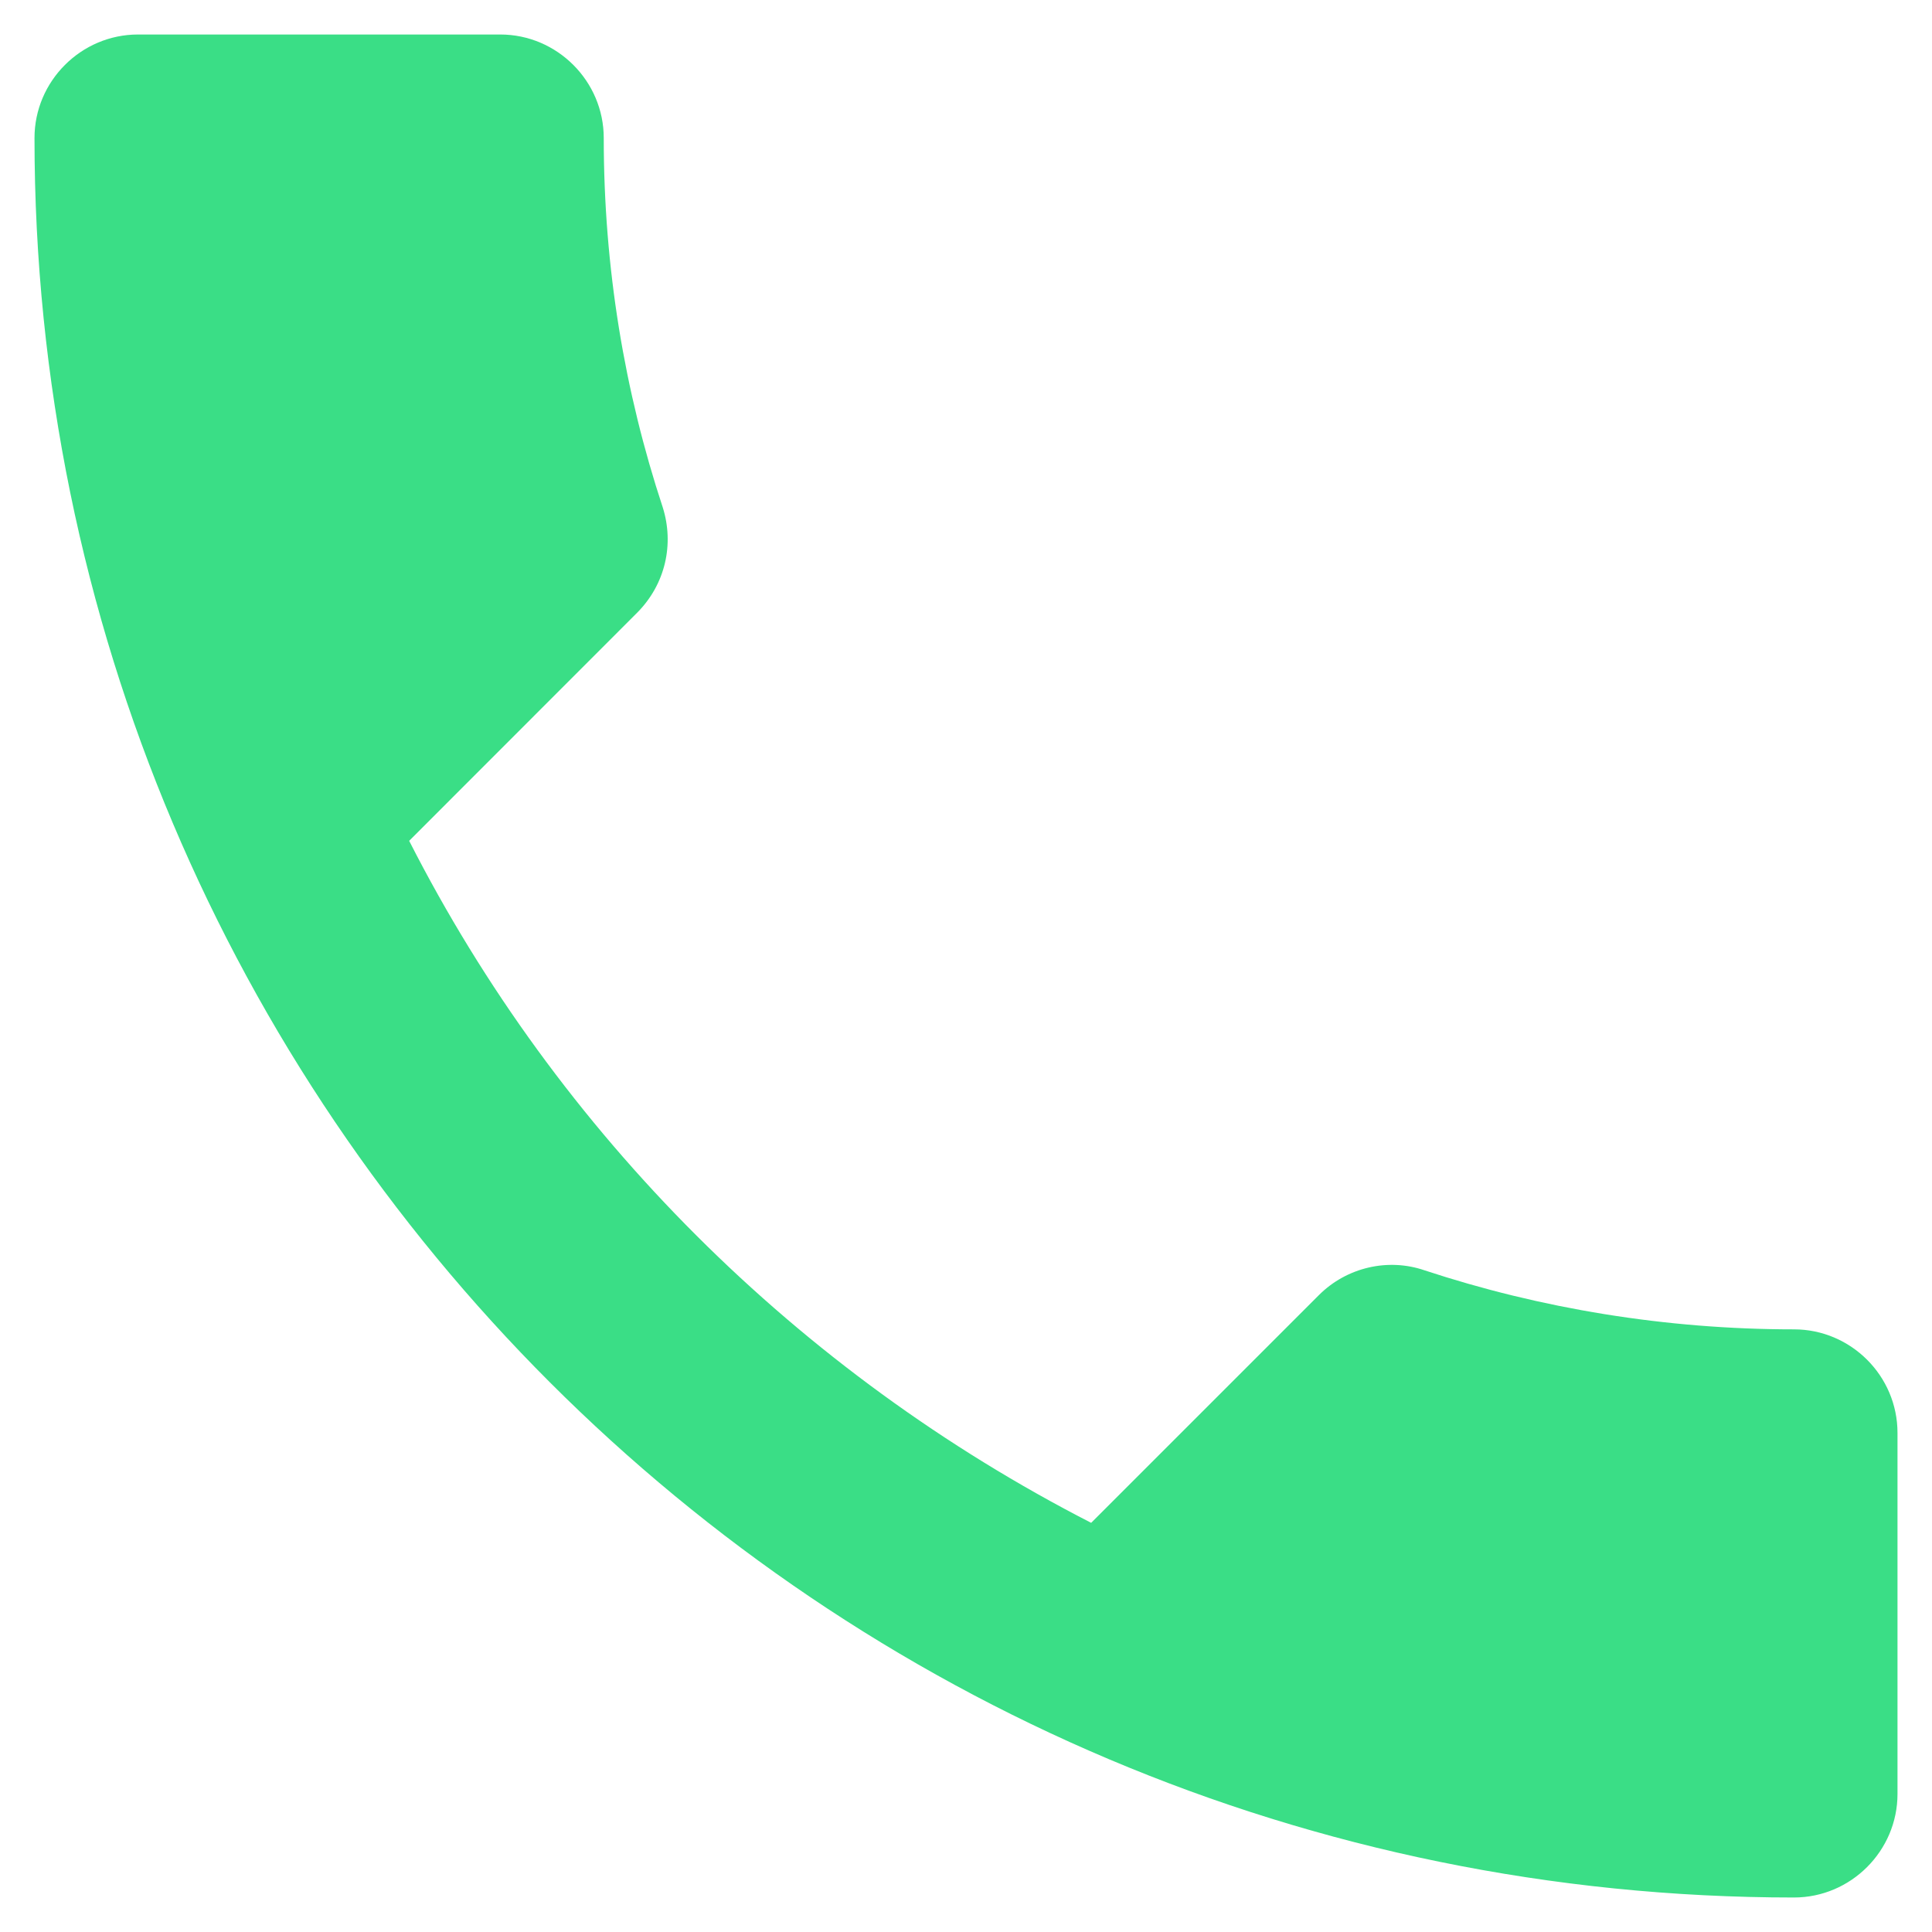
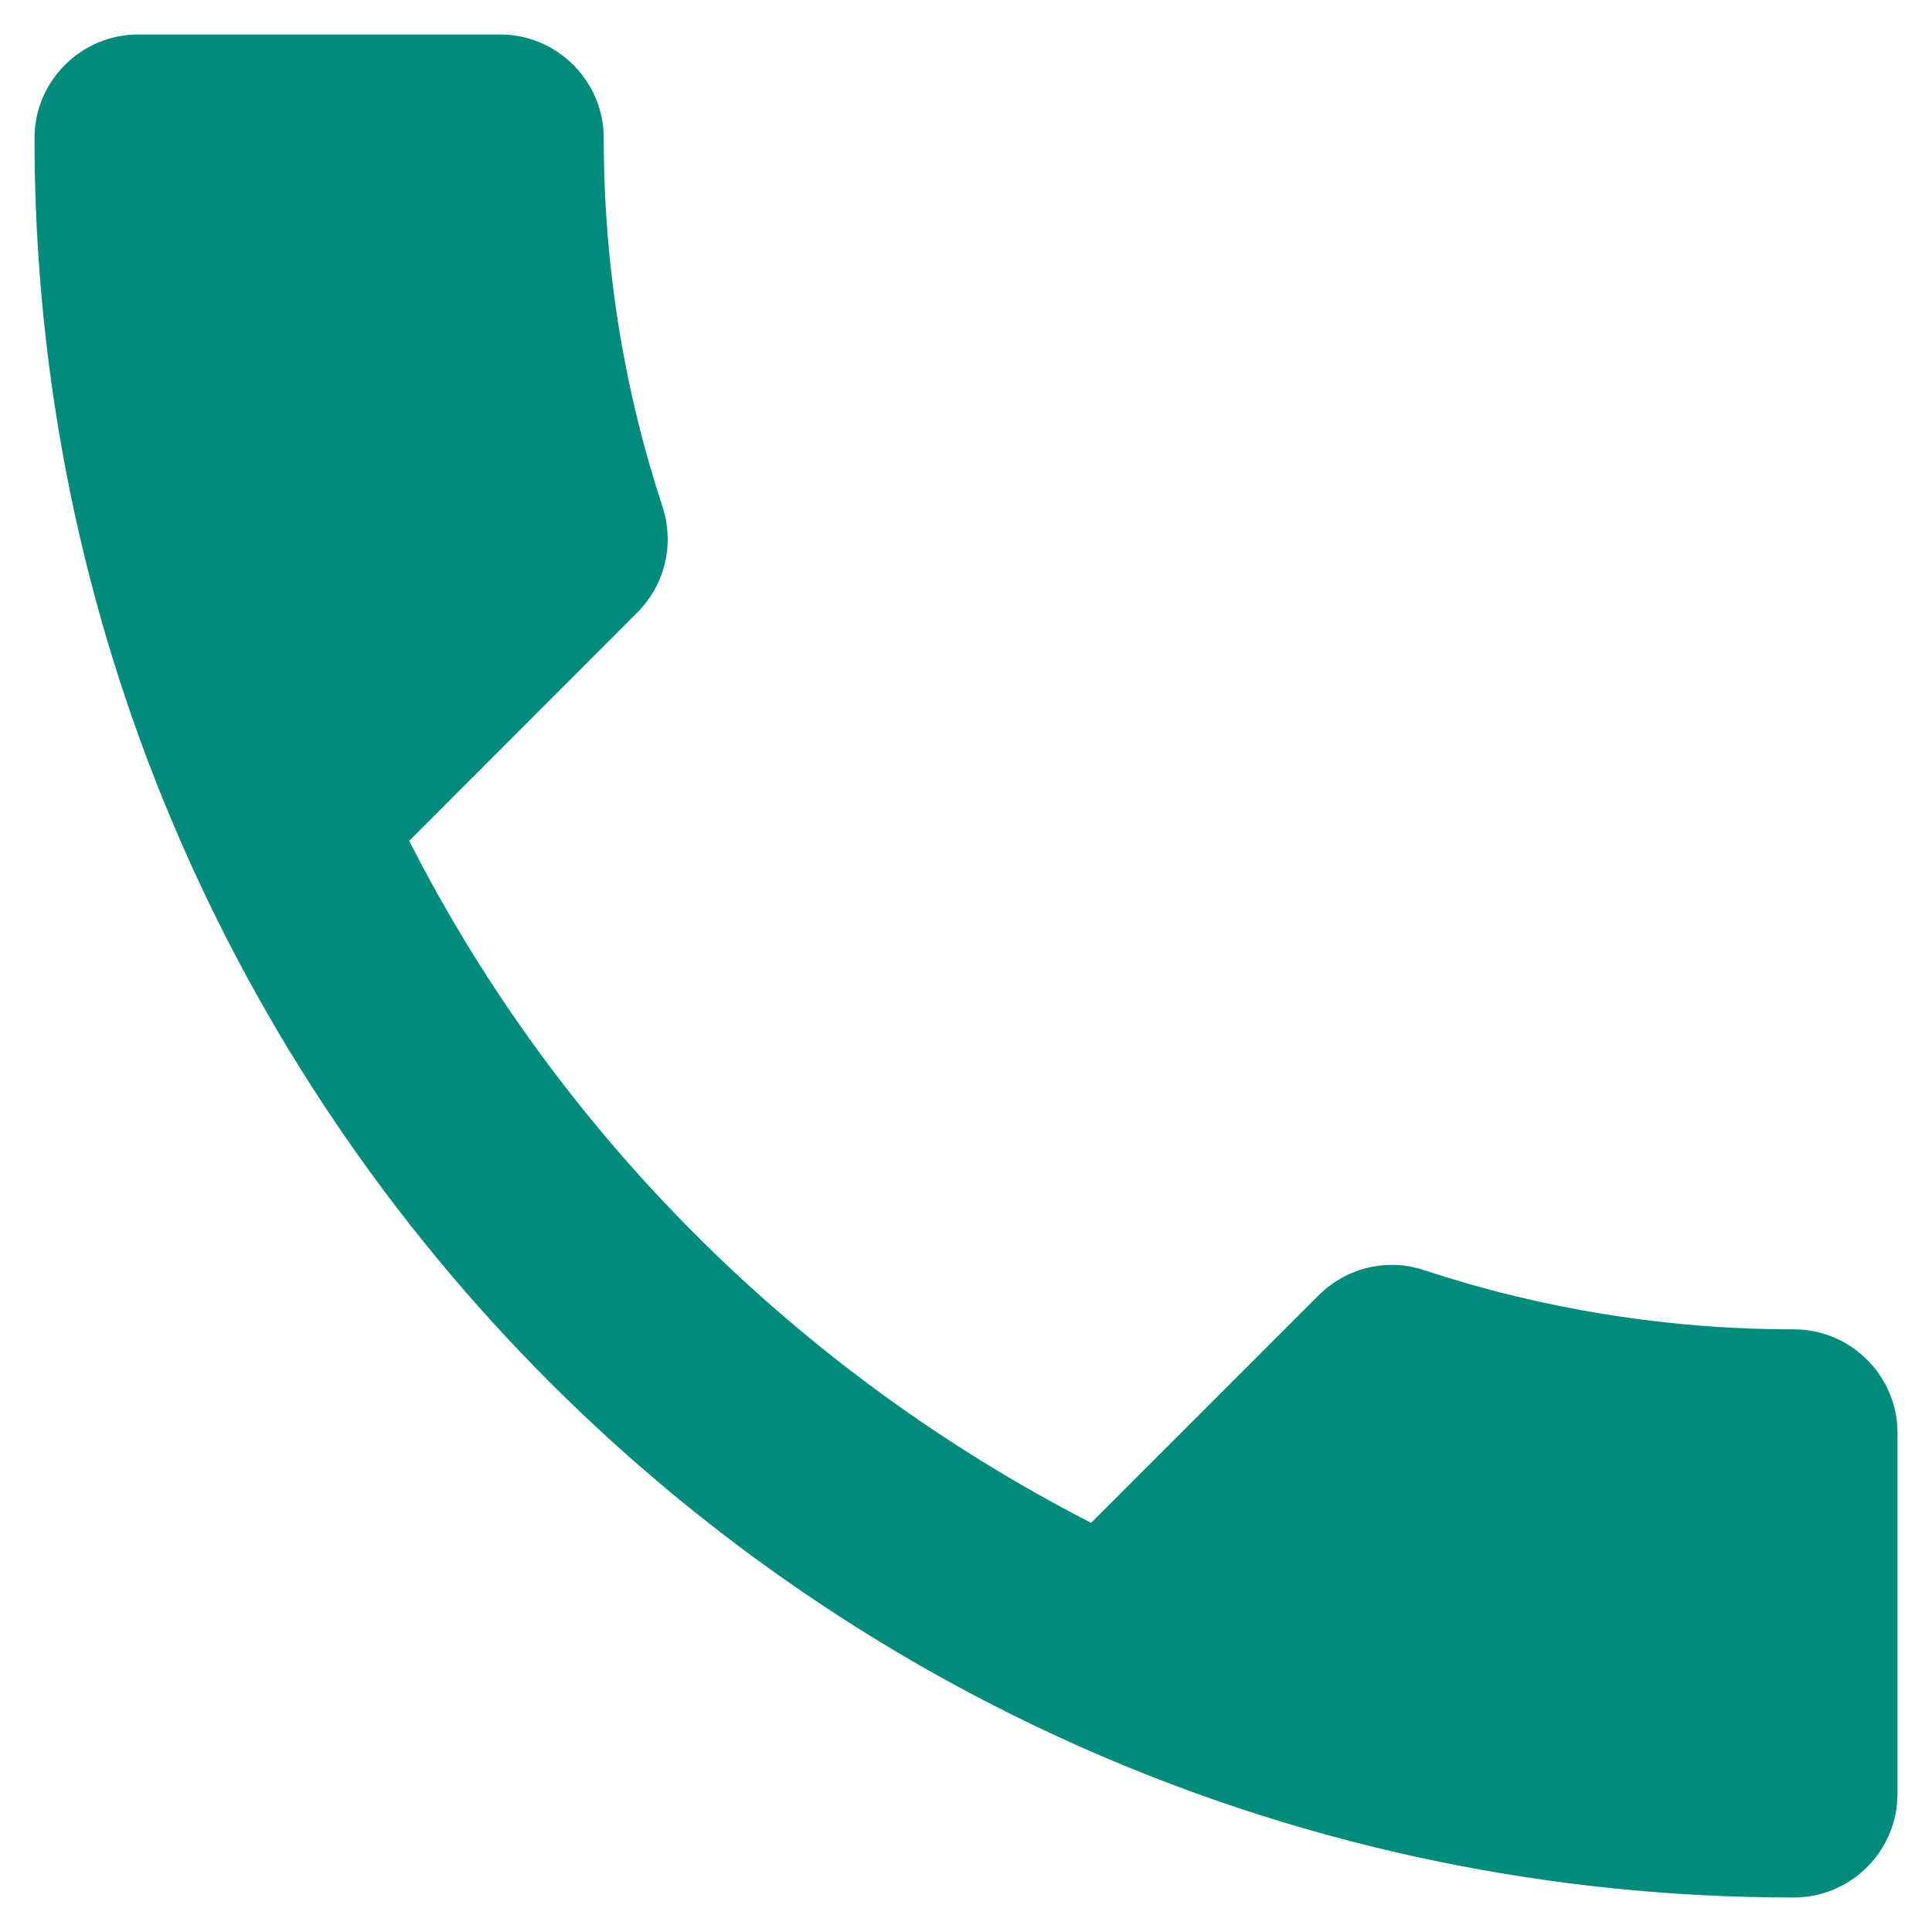
<svg xmlns="http://www.w3.org/2000/svg" width="14" height="14" viewBox="0 0 14 14" fill="none">
-   <path d="M2.965 6.093C4.045 8.215 5.785 9.947 7.907 11.035L9.557 9.385C9.76 9.182 10.06 9.115 10.322 9.205C11.162 9.482 12.07 9.633 13 9.633C13.412 9.633 13.75 9.97 13.75 10.383V13C13.75 13.412 13.412 13.75 13 13.75C5.957 13.75 0.25 8.043 0.25 1C0.25 0.588 0.588 0.25 1 0.25H3.625C4.037 0.25 4.375 0.588 4.375 1C4.375 1.938 4.525 2.837 4.803 3.678C4.885 3.94 4.825 4.232 4.615 4.442L2.965 6.093Z" fill="#3ADE86" />
+   <path d="M2.965 6.093C4.045 8.215 5.785 9.947 7.907 11.035L9.557 9.385C9.76 9.182 10.06 9.115 10.322 9.205C11.162 9.482 12.07 9.633 13 9.633C13.412 9.633 13.75 9.97 13.75 10.383V13C13.75 13.412 13.412 13.75 13 13.75C5.957 13.75 0.25 8.043 0.25 1C0.25 0.588 0.588 0.25 1 0.25H3.625C4.037 0.25 4.375 0.588 4.375 1C4.375 1.938 4.525 2.837 4.803 3.678C4.885 3.94 4.825 4.232 4.615 4.442L2.965 6.093Z" fill="#008B7B" />
</svg>
